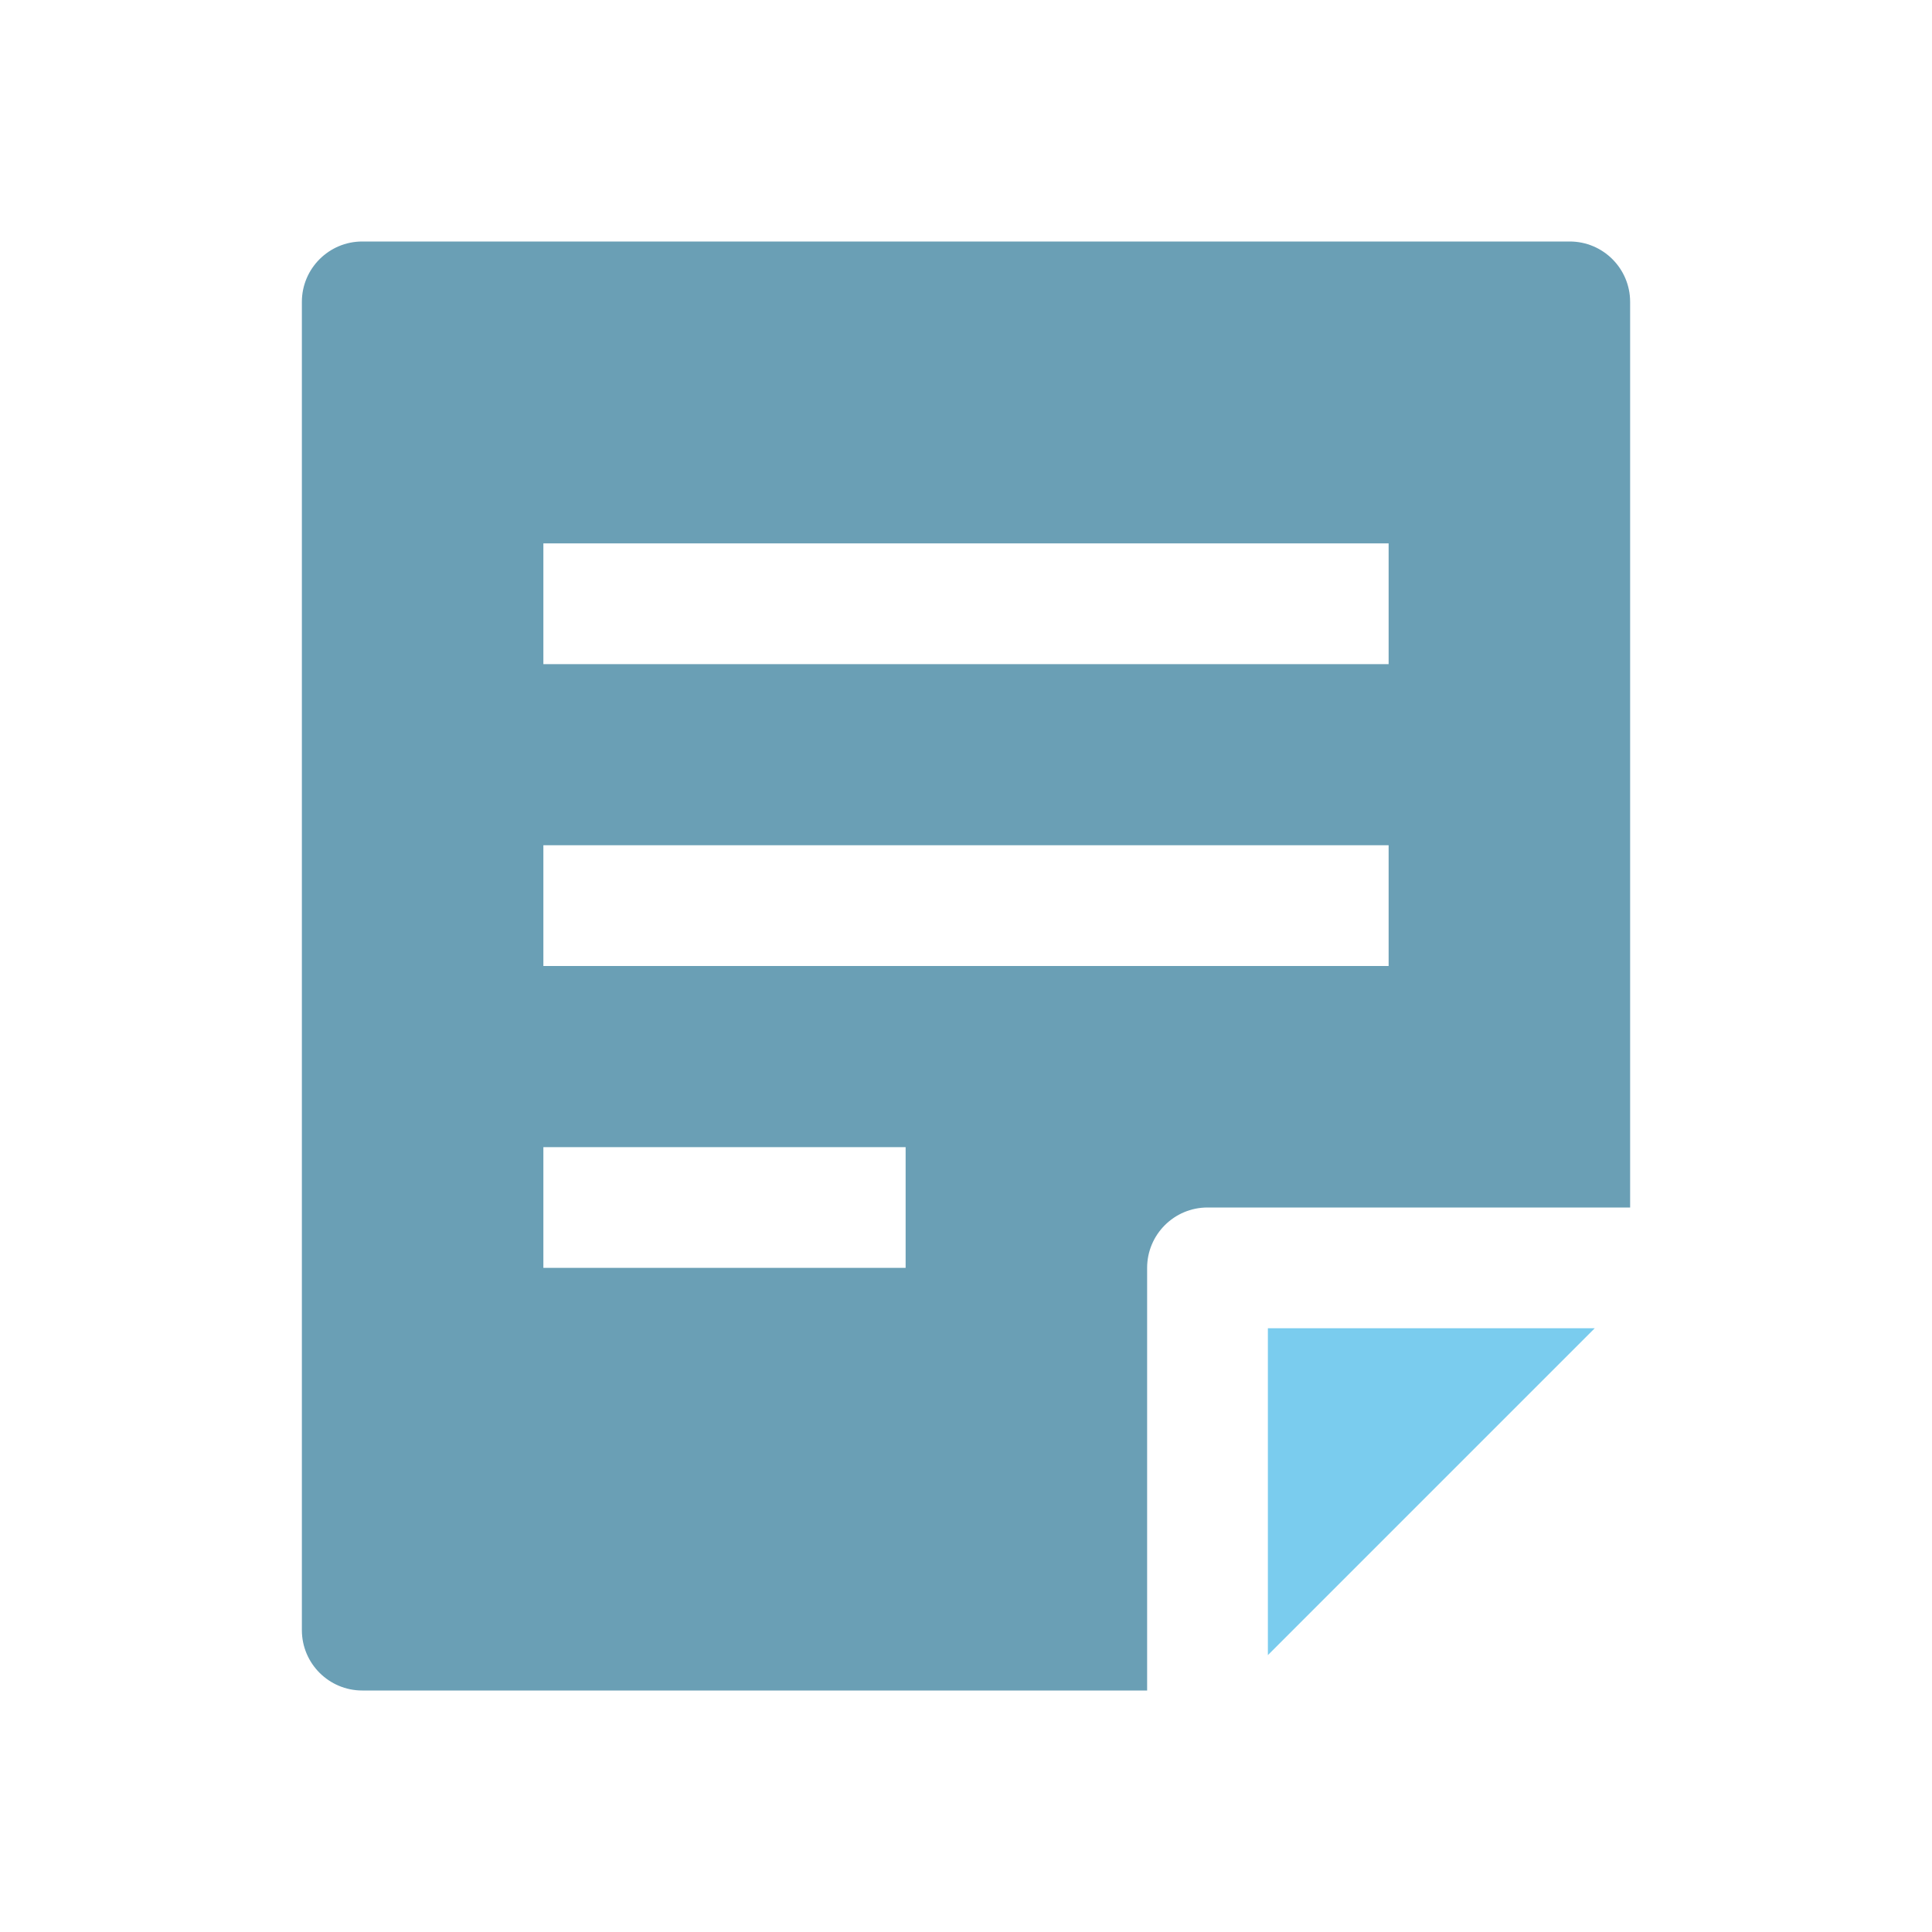
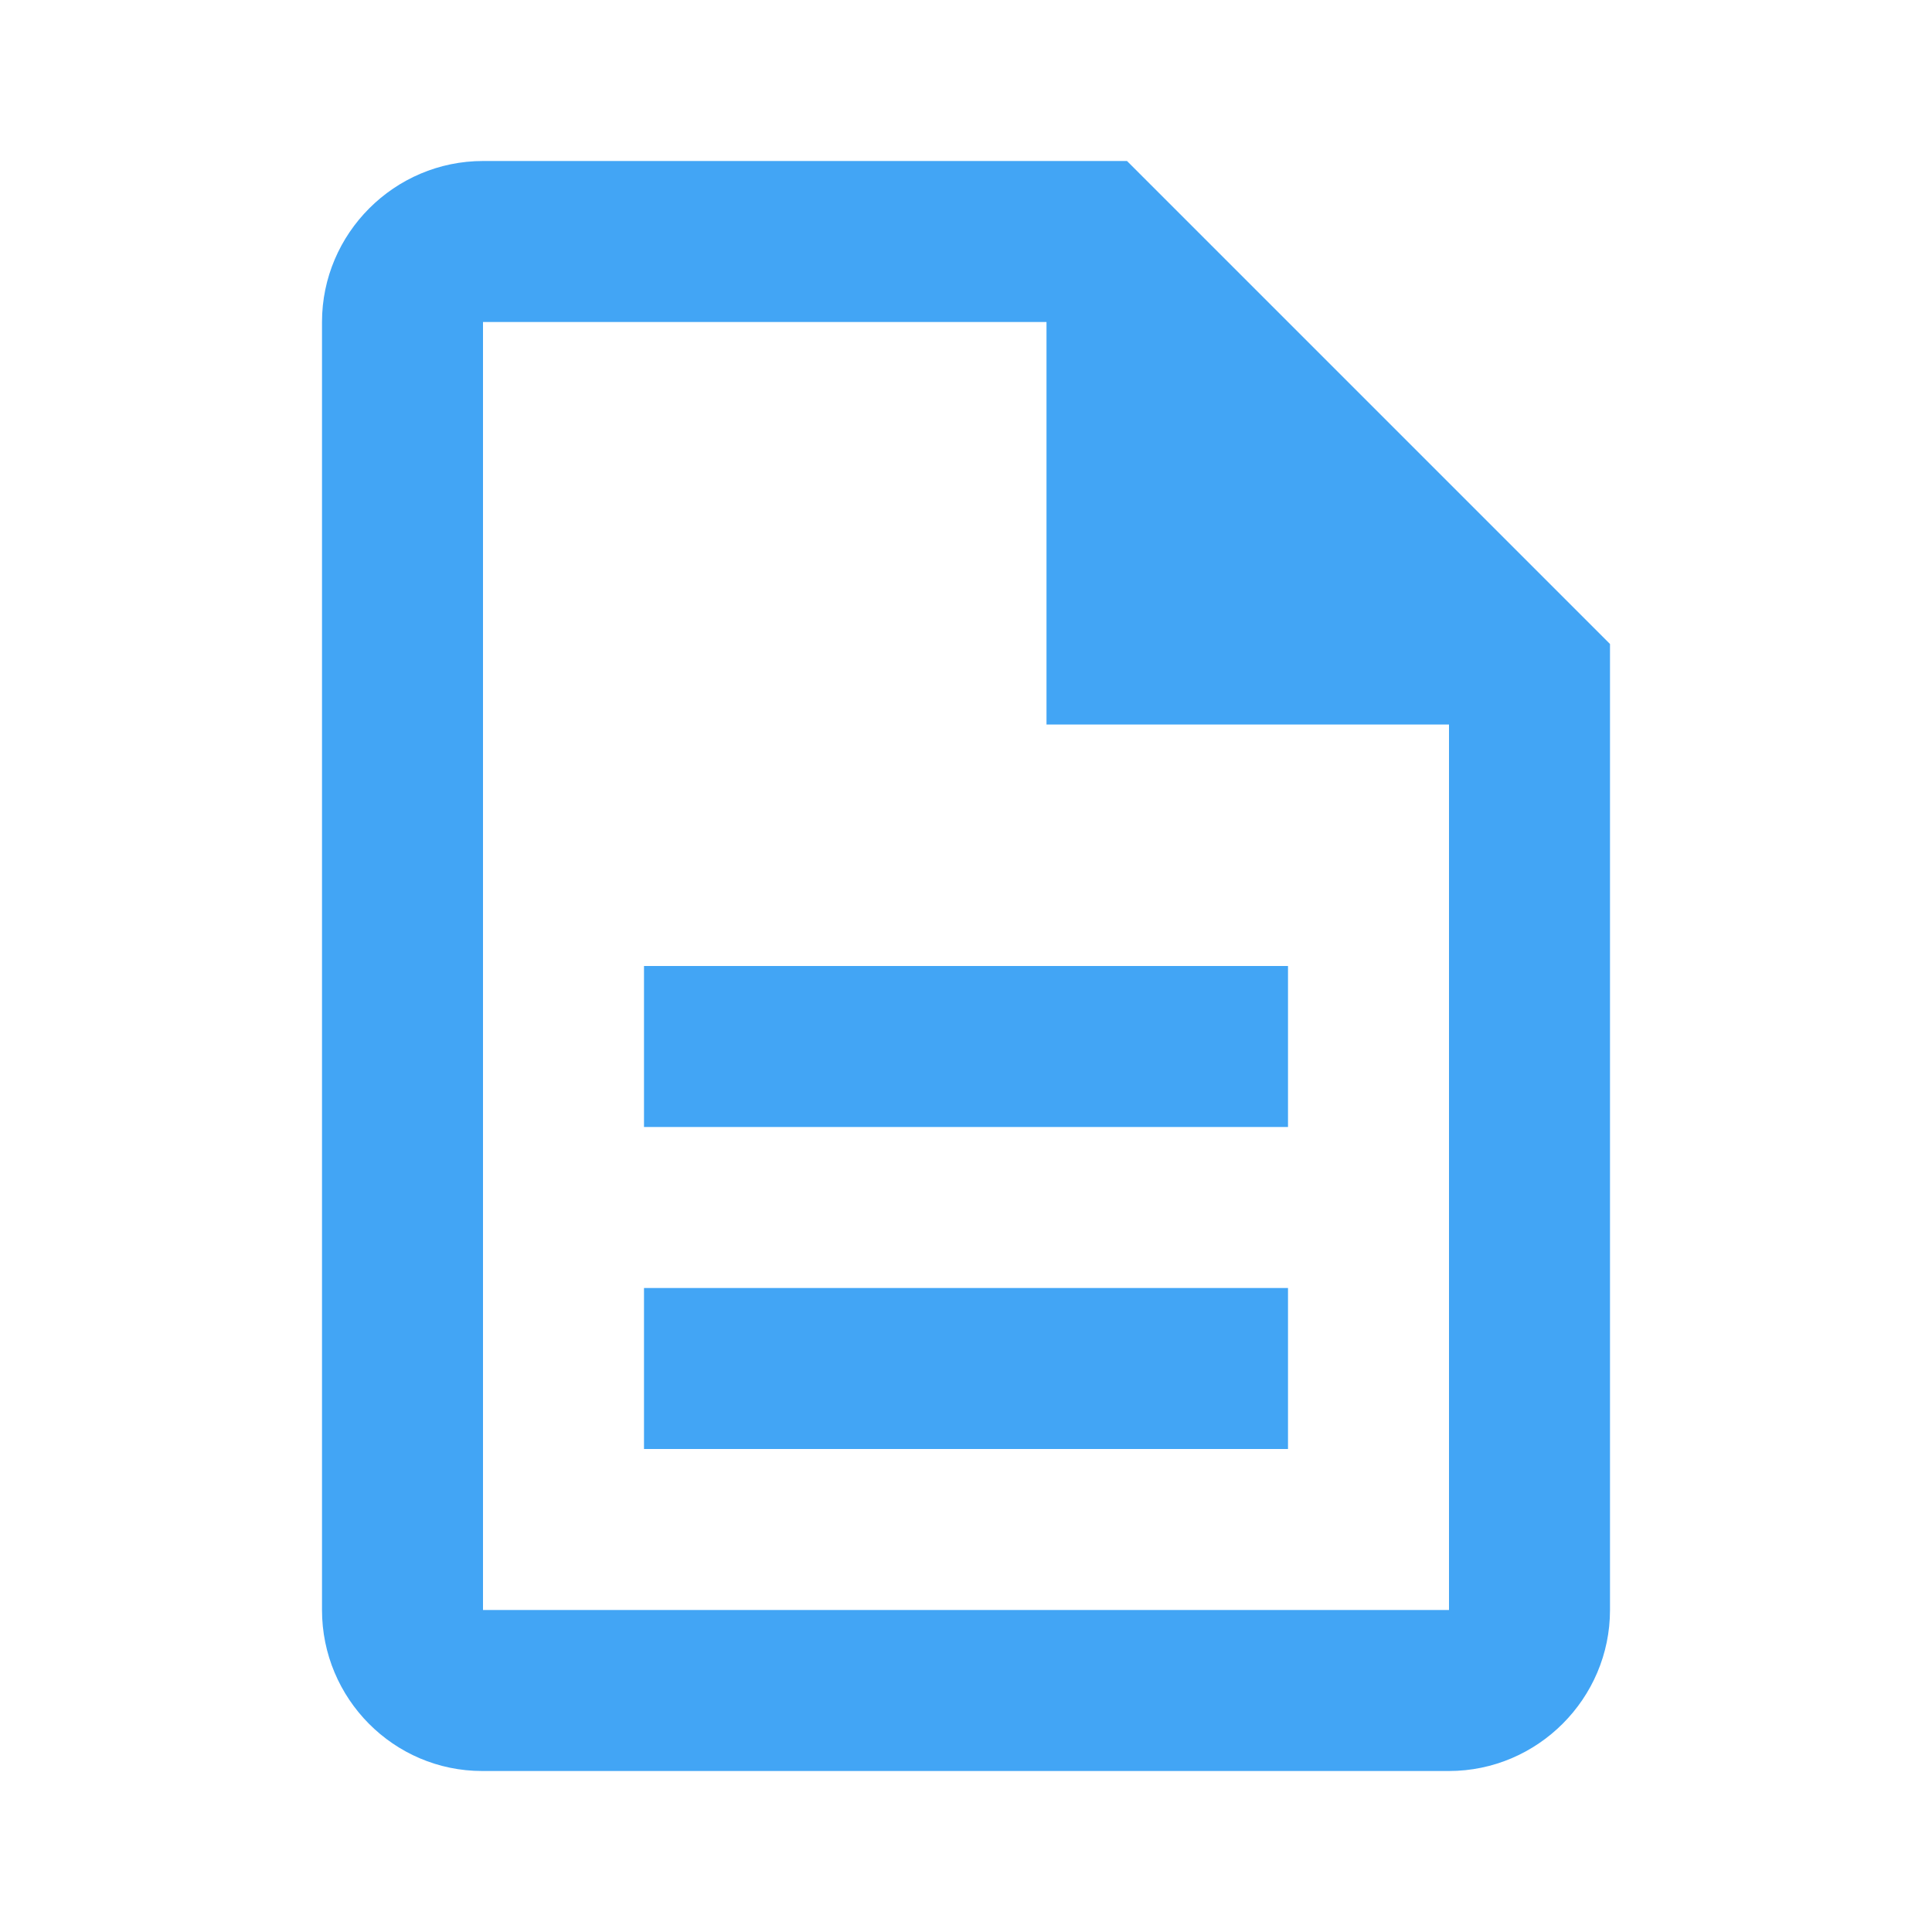
- <svg xmlns="http://www.w3.org/2000/svg" width="32" height="32" viewBox="0 0 32 32">
-   <g fill="none" transform="translate(5 4)">
-     <path fill="#6A9FB5" d="M14,17 C14,16.448 14.448,16 15,16 L22,16 L22,1 C22,0.448 21.552,0 21,0 L1,0 C0.448,0 0,0.448 0,1 L0,23 C0,23.552 0.448,24 1,24 L14,24 L14,17 Z M4,5 L18,5 L18,7 L4,7 L4,5 Z M4,10 L18,10 L18,12 L4,12 L4,10 Z M10,17 L4,17 L4,15 L10,15 L10,17 Z" />
-     <polygon fill="#7ACCEE" points="21.414 18 16 18 16 23.414" />
-   </g>
+ <svg xmlns="http://www.w3.org/2000/svg" fill="none" viewBox="0 0 24 24">
+   <path d="M0 0h24v24H0z" />
+   <path fill="#42a5f5" d="M8 16h8v2H8zm0-4h8v2H8zm6-10H6c-1.1 0-2 .9-2 2v16c0 1.1.89 2 1.99 2H18c1.1 0 2-.9 2-2V8zm4 18H6V4h7v5h5z" />
</svg>
